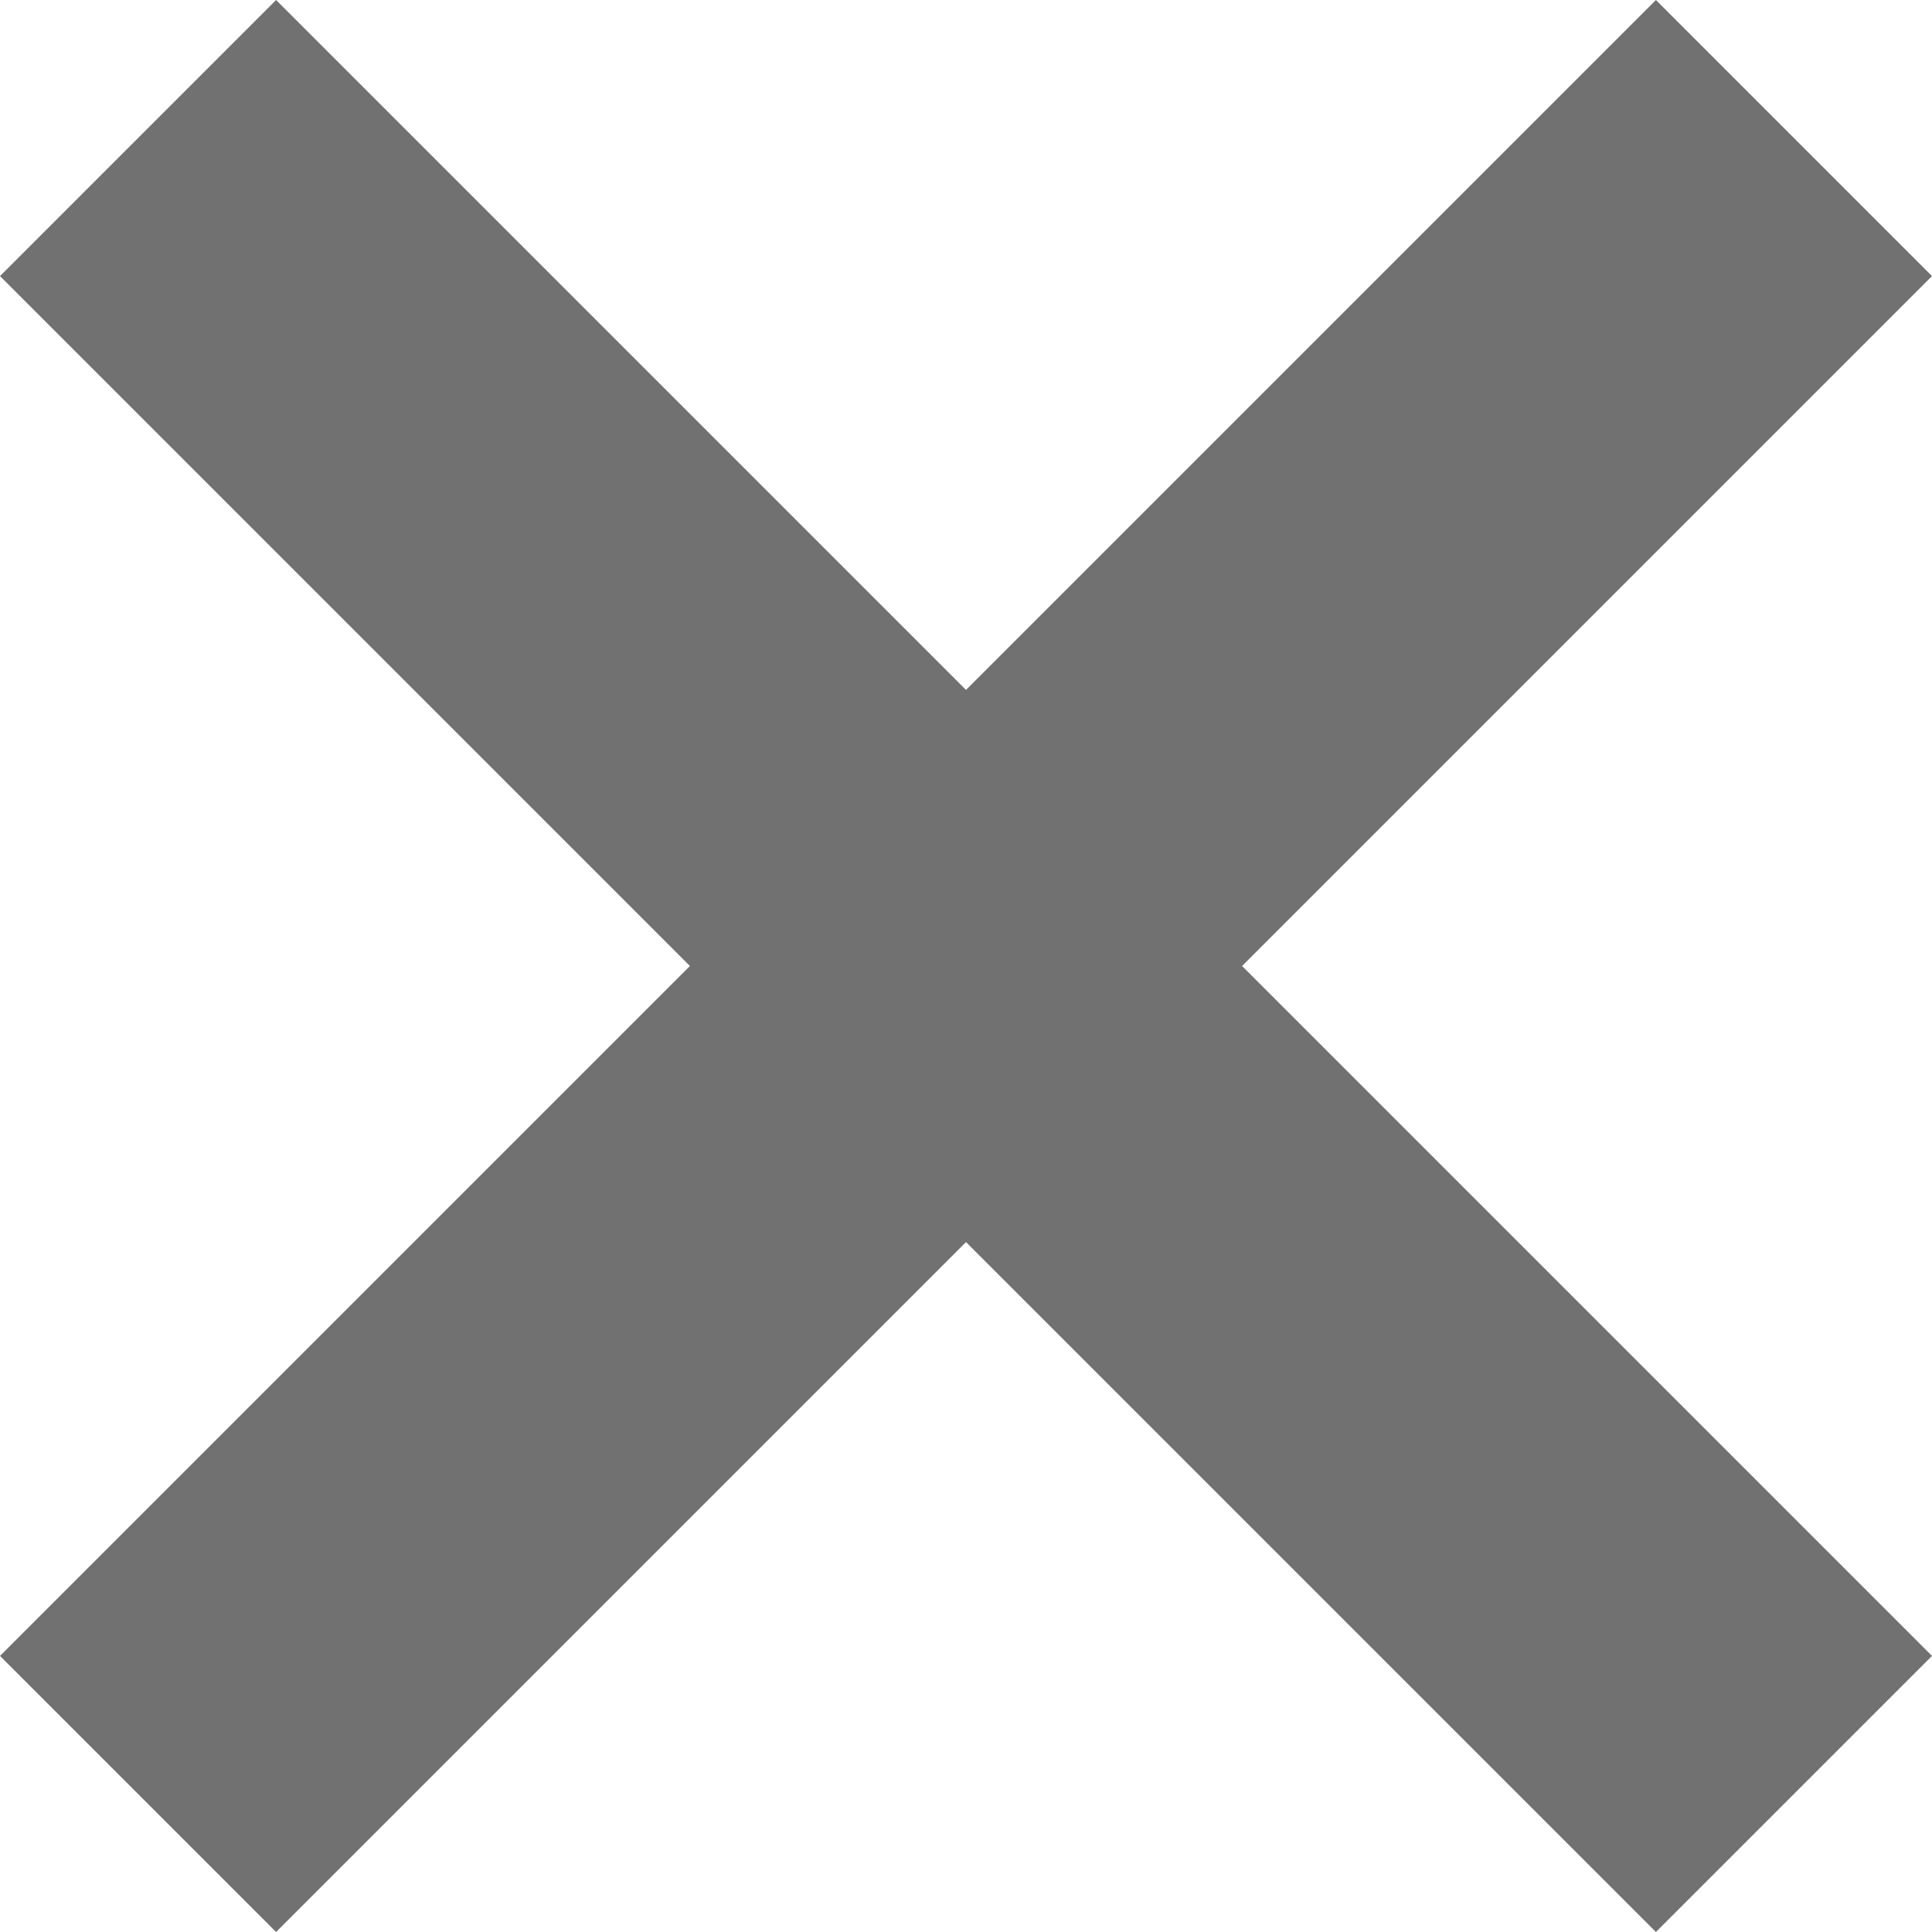
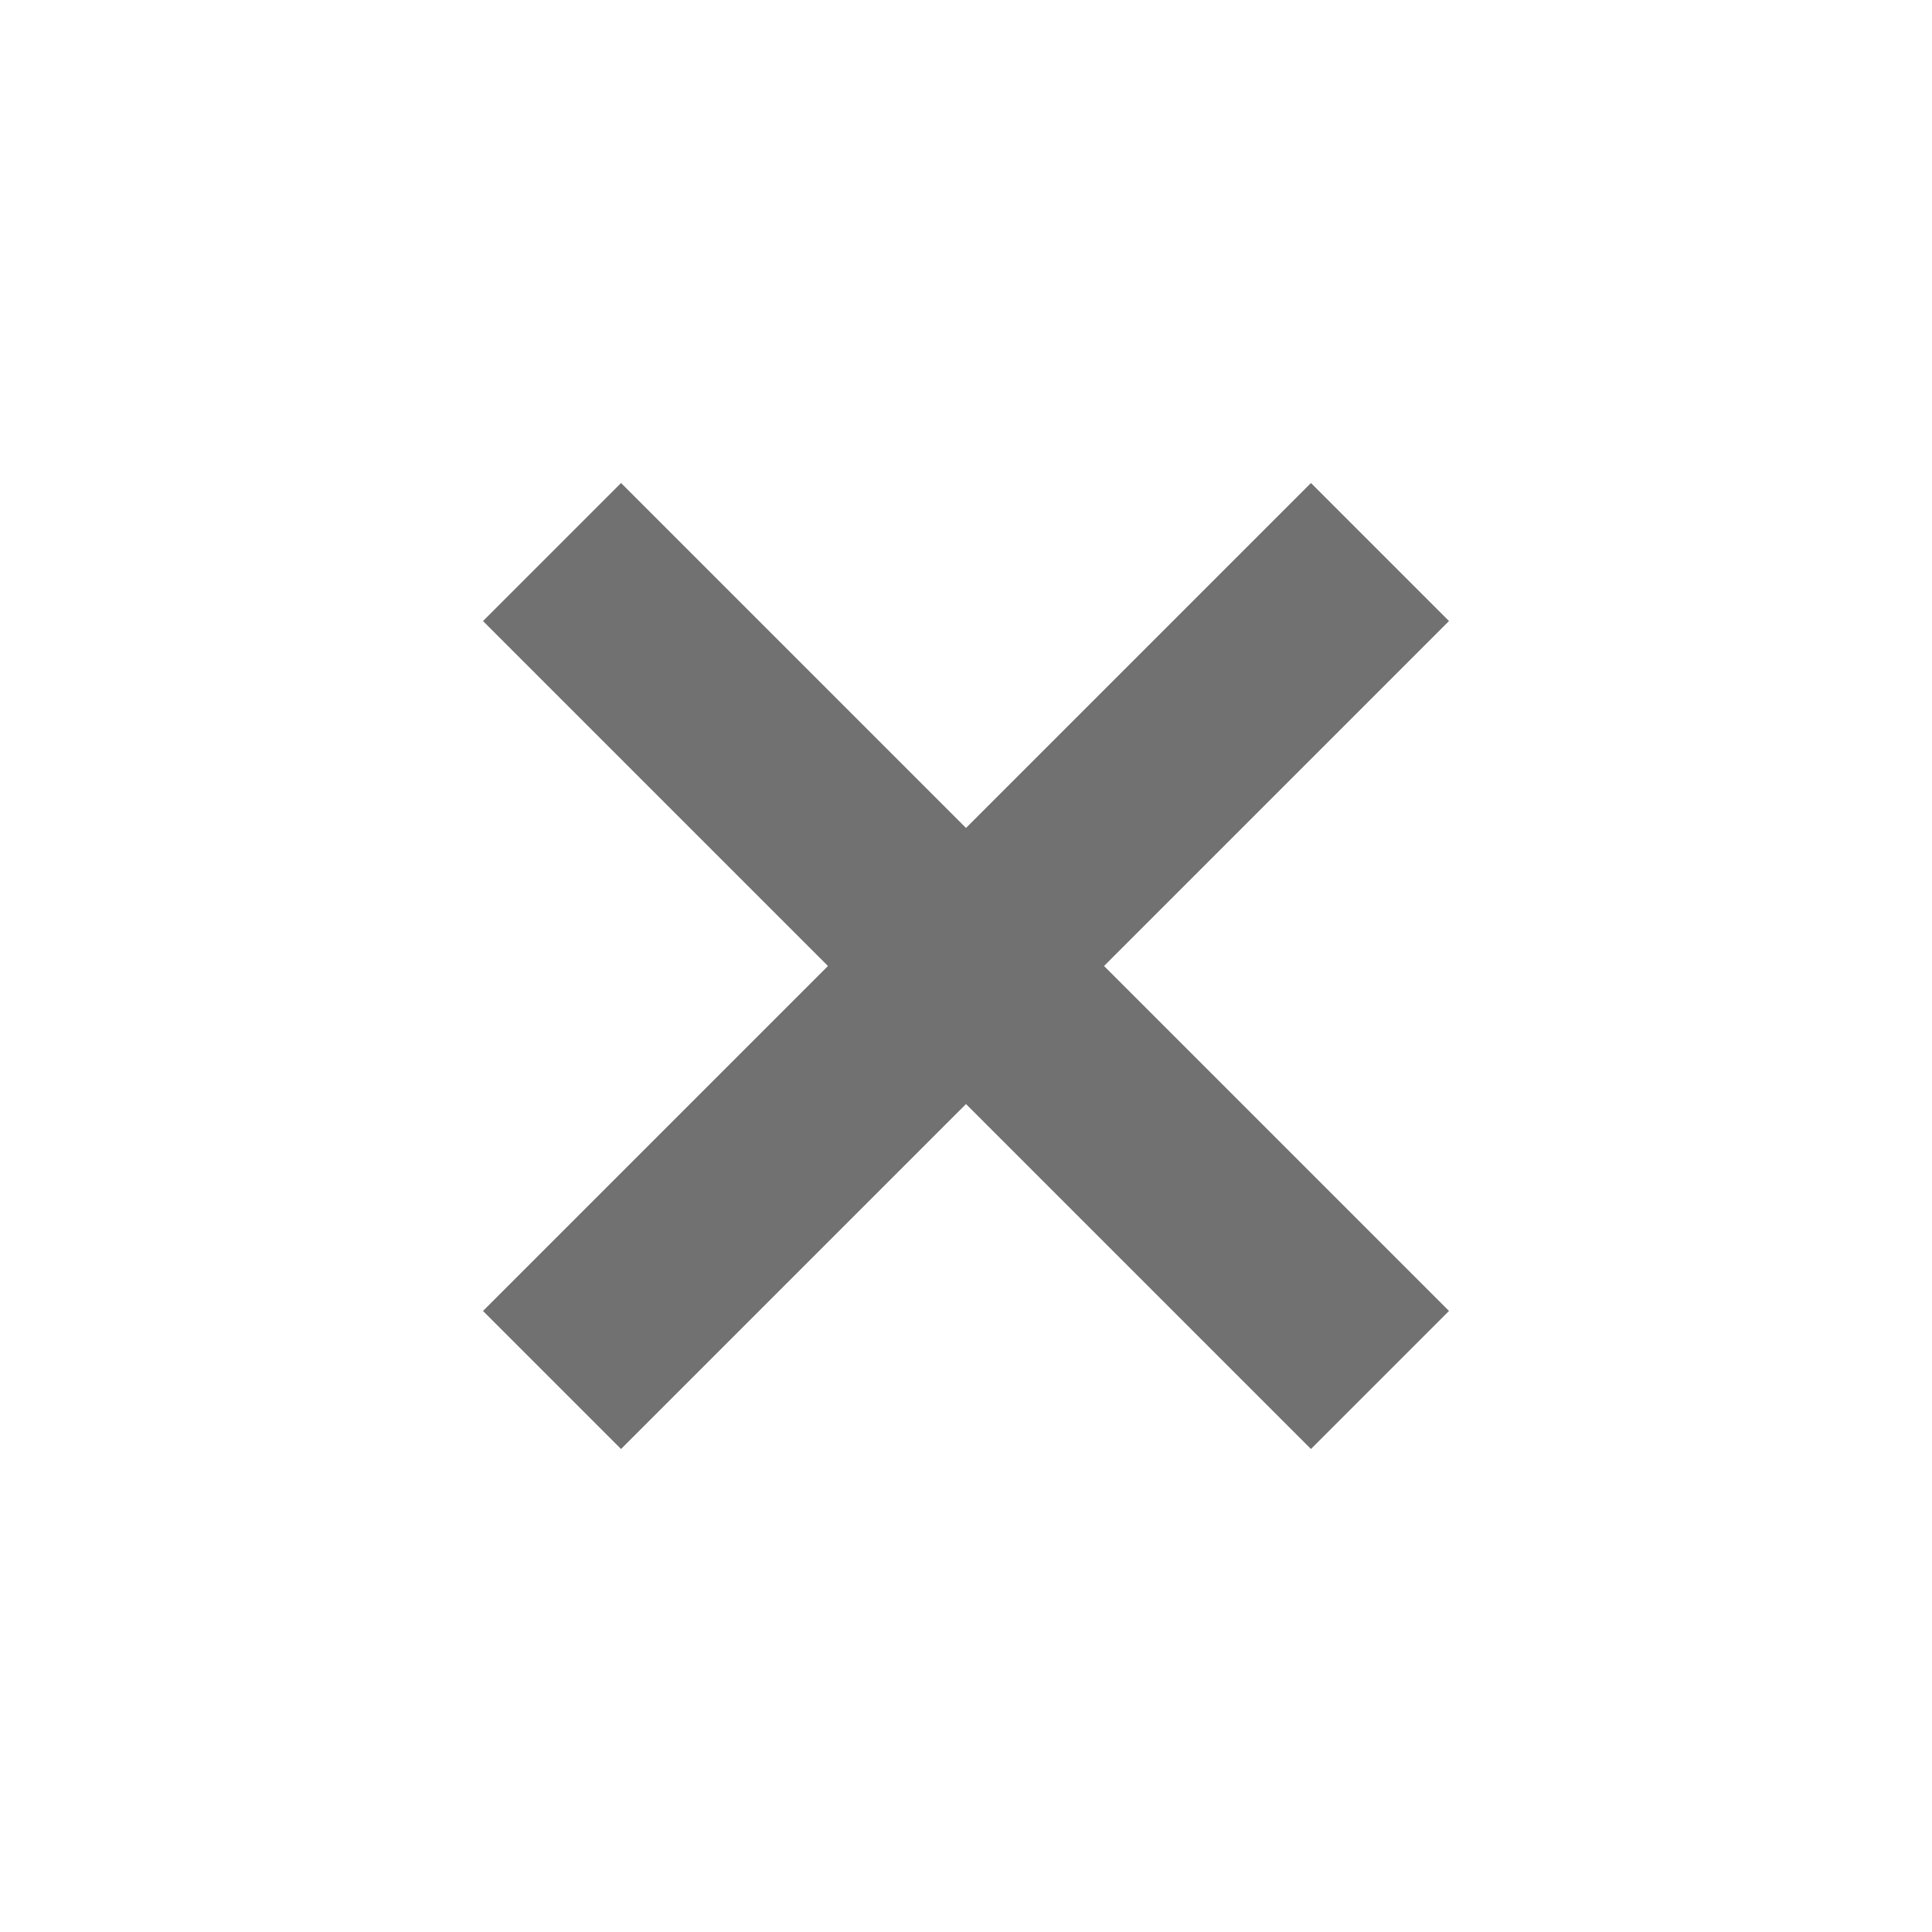
- <svg xmlns="http://www.w3.org/2000/svg" version="1.1" id="图层_1" x="0px" y="0px" viewBox="0 0 10 10" enable-background="new 0 0 20 20" xml:space="preserve" width="10" height="10">
-   <defs id="defs9" />
-   <polygon points="10,8.571 6.429,5 5,6.429 8.571,10 5,13.571 6.429,15 10,11.429 13.571,15 15,13.571 11.429,10 15,6.429 13.571,5 " id="polygon4" style="fill:#717171" transform="translate(-5,-5)" />
+ <svg xmlns="http://www.w3.org/2000/svg" version="1.1" id="图层_1" x="0px" y="0px" viewBox="0 0 20 20" enable-background="new 0 0 20 20" xml:space="preserve">
+   <polygon fill="#717171" points="15,6.429 13.571,5 10,8.571 6.429,5 5,6.429 8.571,10 5,13.571 6.429,15 10,11.429 13.571,15   15,13.571 11.429,10 " />
</svg>
